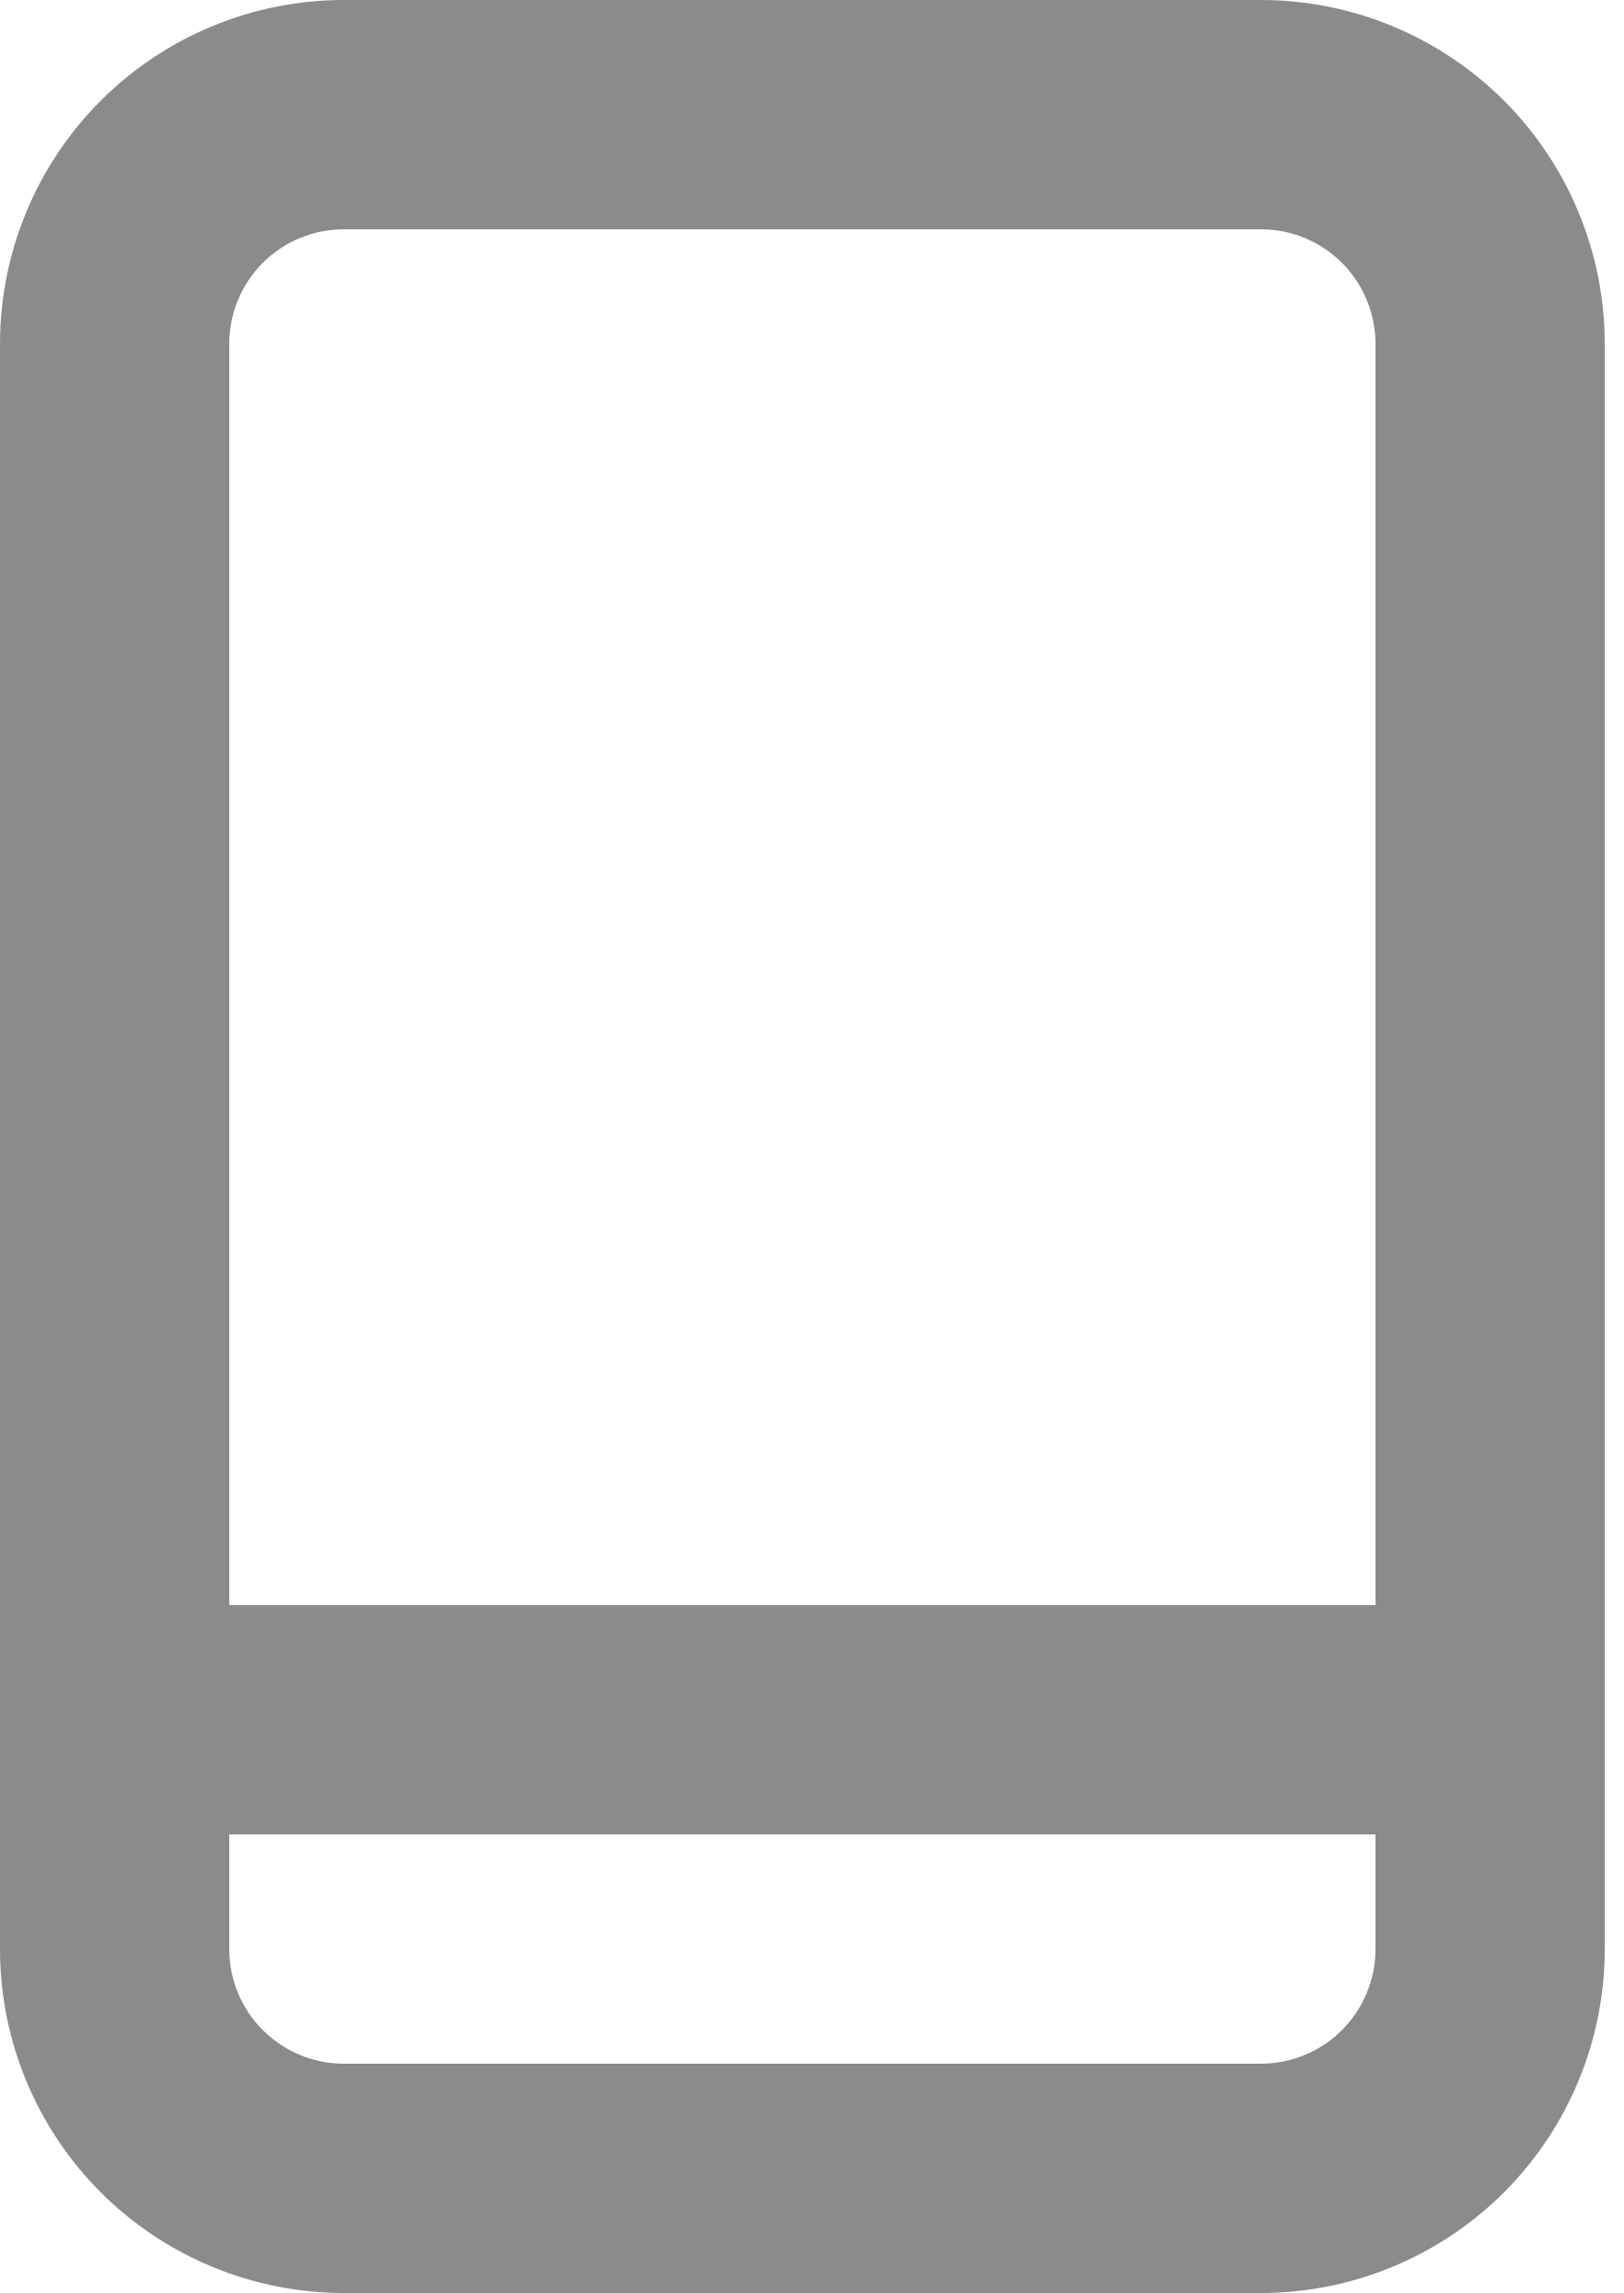
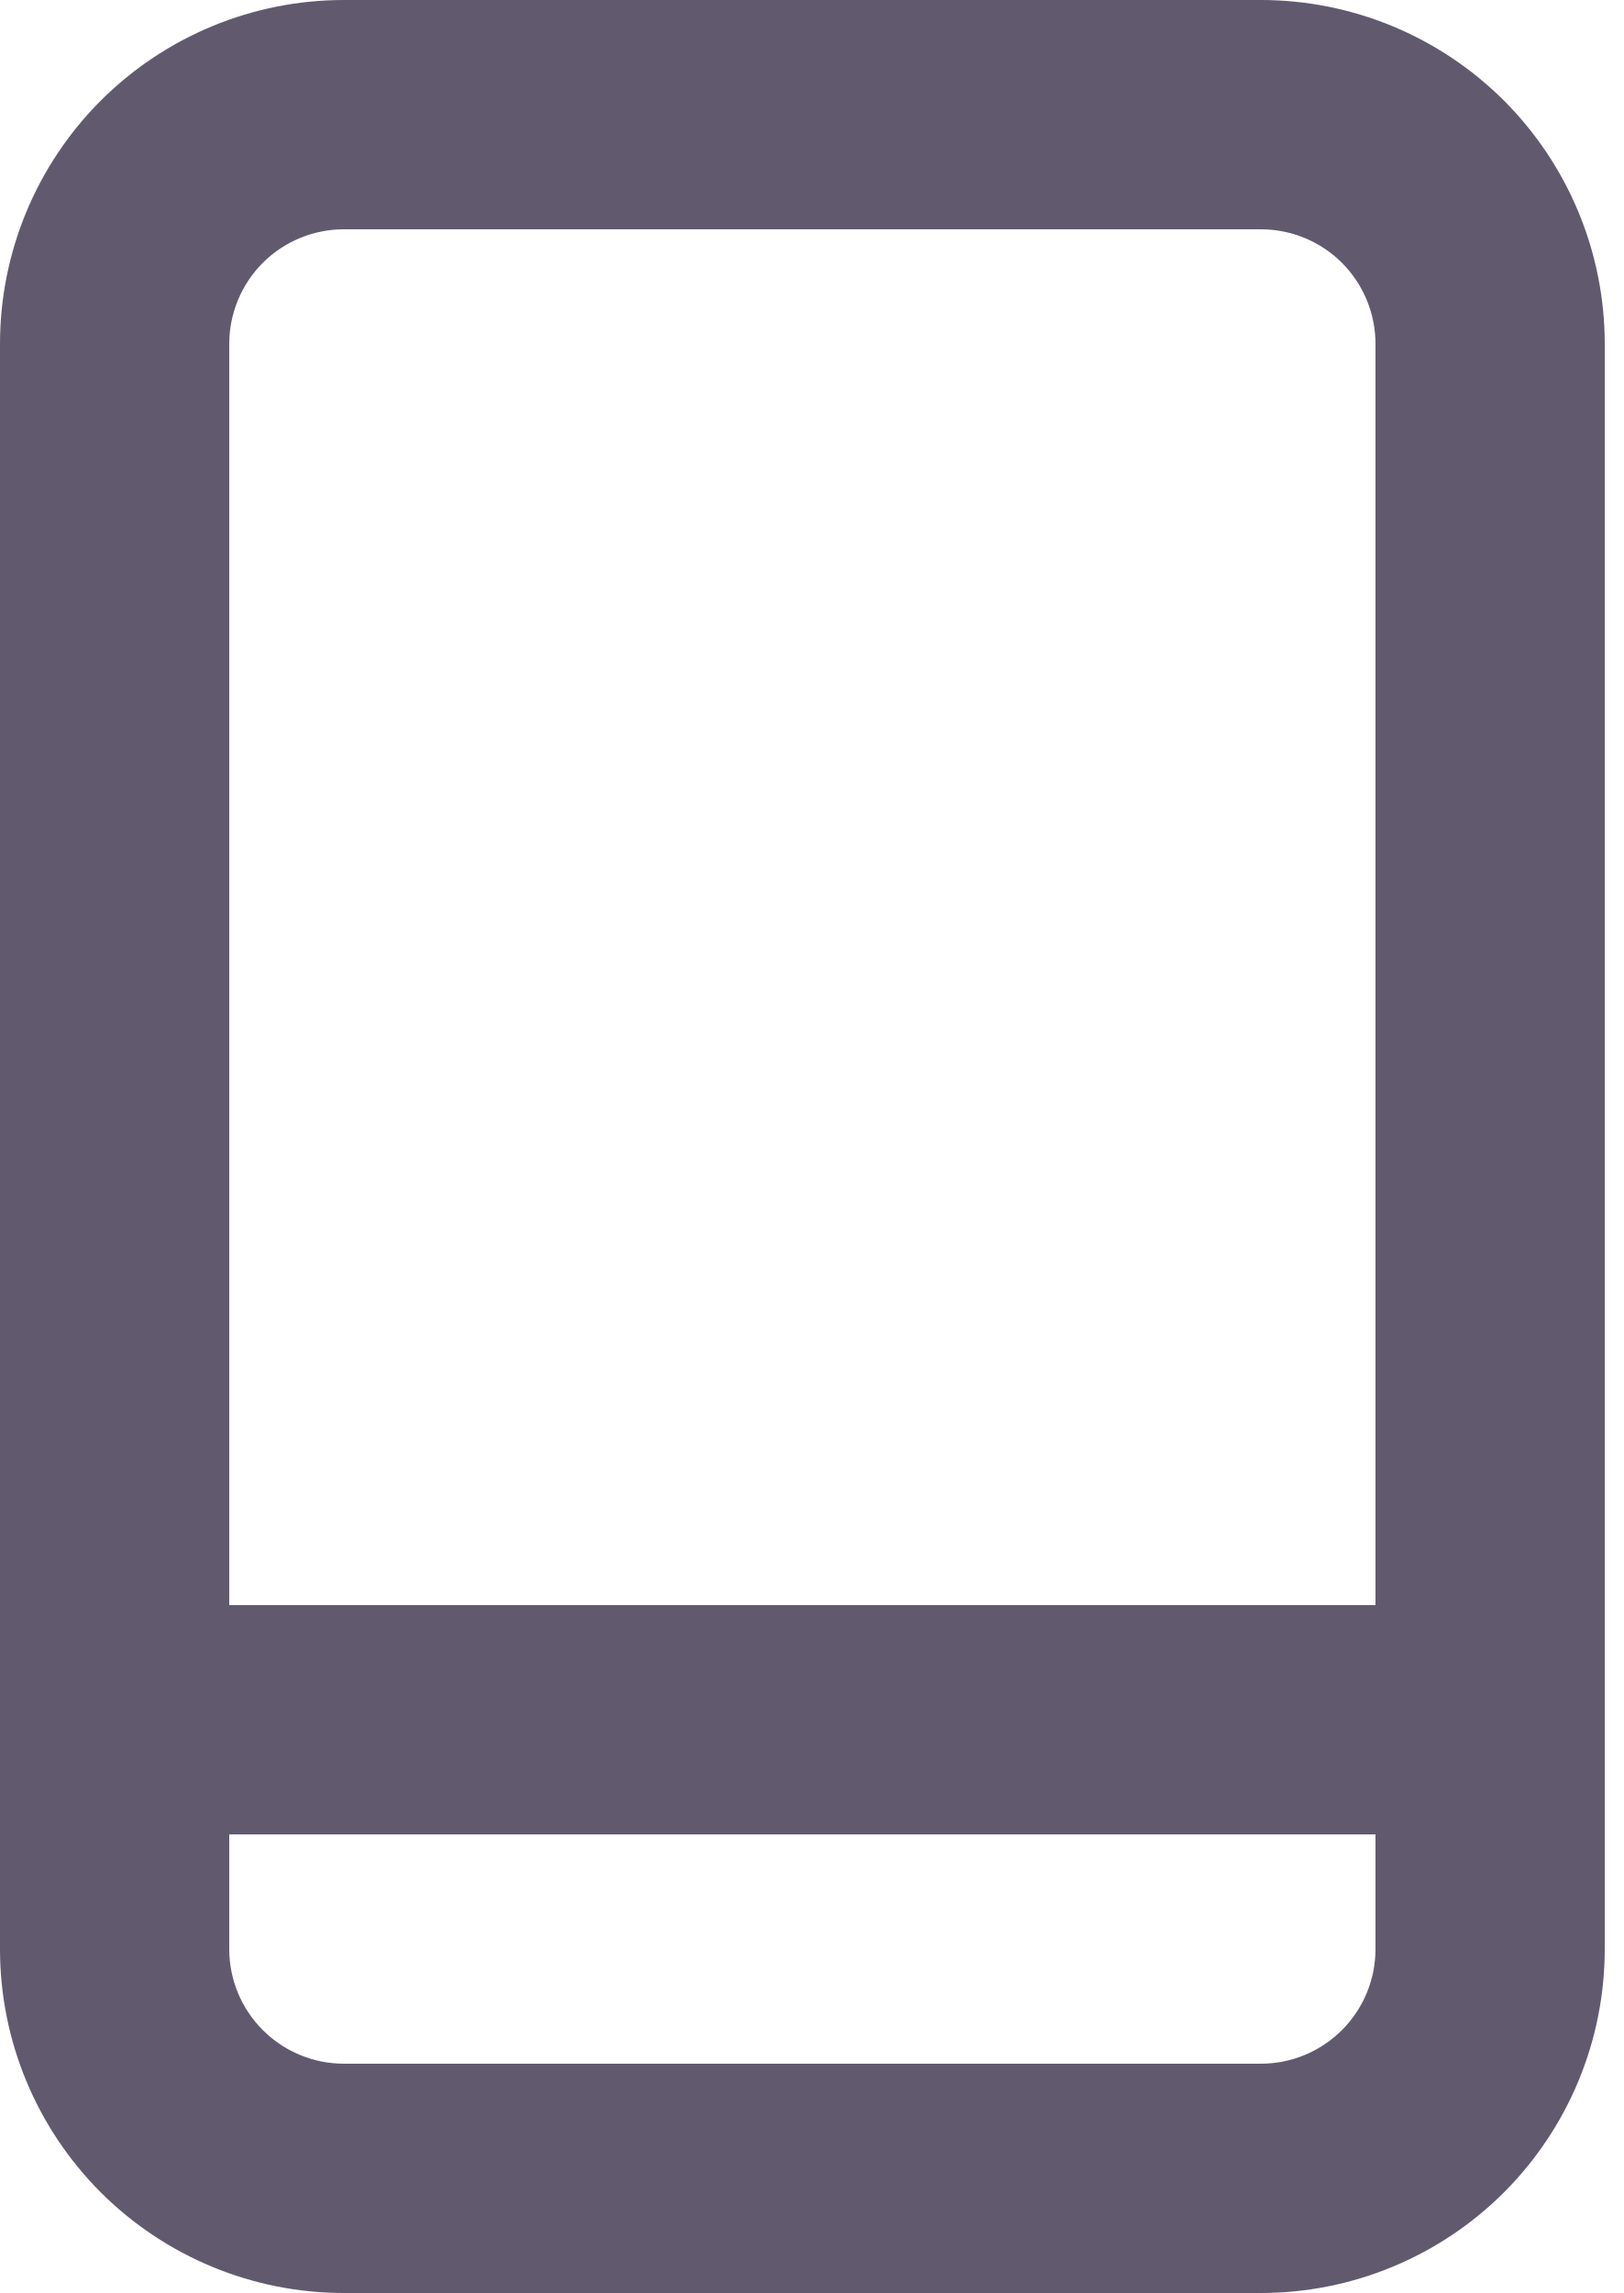
<svg xmlns="http://www.w3.org/2000/svg" width="17" height="24" viewBox="0 0 17 24" fill="none">
-   <path d="M13.2 0H3.6C2.645 0 1.73 0.379 1.054 1.054C0.379 1.73 0 2.645 0 3.6V20.4C0 21.355 0.379 22.27 1.054 22.946C1.73 23.621 2.645 24 3.6 24H13.2C14.155 24 15.07 23.621 15.746 22.946C16.421 22.27 16.8 21.355 16.8 20.4V3.6C16.8 2.645 16.421 1.73 15.746 1.054C15.07 0.379 14.155 0 13.2 0ZM14.4 20.4C14.4 20.718 14.274 21.023 14.049 21.248C13.823 21.474 13.518 21.6 13.2 21.6H3.6C3.282 21.6 2.977 21.474 2.751 21.248C2.526 21.023 2.4 20.718 2.4 20.4V19.2H14.4V20.4ZM14.4 16.8H2.4V3.6C2.4 3.282 2.526 2.977 2.751 2.751C2.977 2.526 3.282 2.4 3.6 2.4H13.2C13.518 2.4 13.823 2.526 14.049 2.751C14.274 2.977 14.4 3.282 14.4 3.6V16.8Z" fill="#8A8B8D" />
+   <path d="M13.2 0H3.6C2.645 0 1.73 0.379 1.054 1.054C0.379 1.73 0 2.645 0 3.6V20.4C0 21.355 0.379 22.27 1.054 22.946C1.73 23.621 2.645 24 3.6 24H13.2C14.155 24 15.07 23.621 15.746 22.946C16.421 22.27 16.8 21.355 16.8 20.4V3.6C16.8 2.645 16.421 1.73 15.746 1.054C15.07 0.379 14.155 0 13.2 0ZM14.4 20.4C14.4 20.718 14.274 21.023 14.049 21.248C13.823 21.474 13.518 21.6 13.2 21.6H3.6C3.282 21.6 2.977 21.474 2.751 21.248C2.526 21.023 2.4 20.718 2.4 20.4V19.2H14.4V20.4ZM14.4 16.8H2.4V3.6C2.4 3.282 2.526 2.977 2.751 2.751C2.977 2.526 3.282 2.4 3.6 2.4H13.2C13.518 2.4 13.823 2.526 14.049 2.751C14.274 2.977 14.4 3.282 14.4 3.6V16.8Z" fill="#615A6F" />
</svg>
